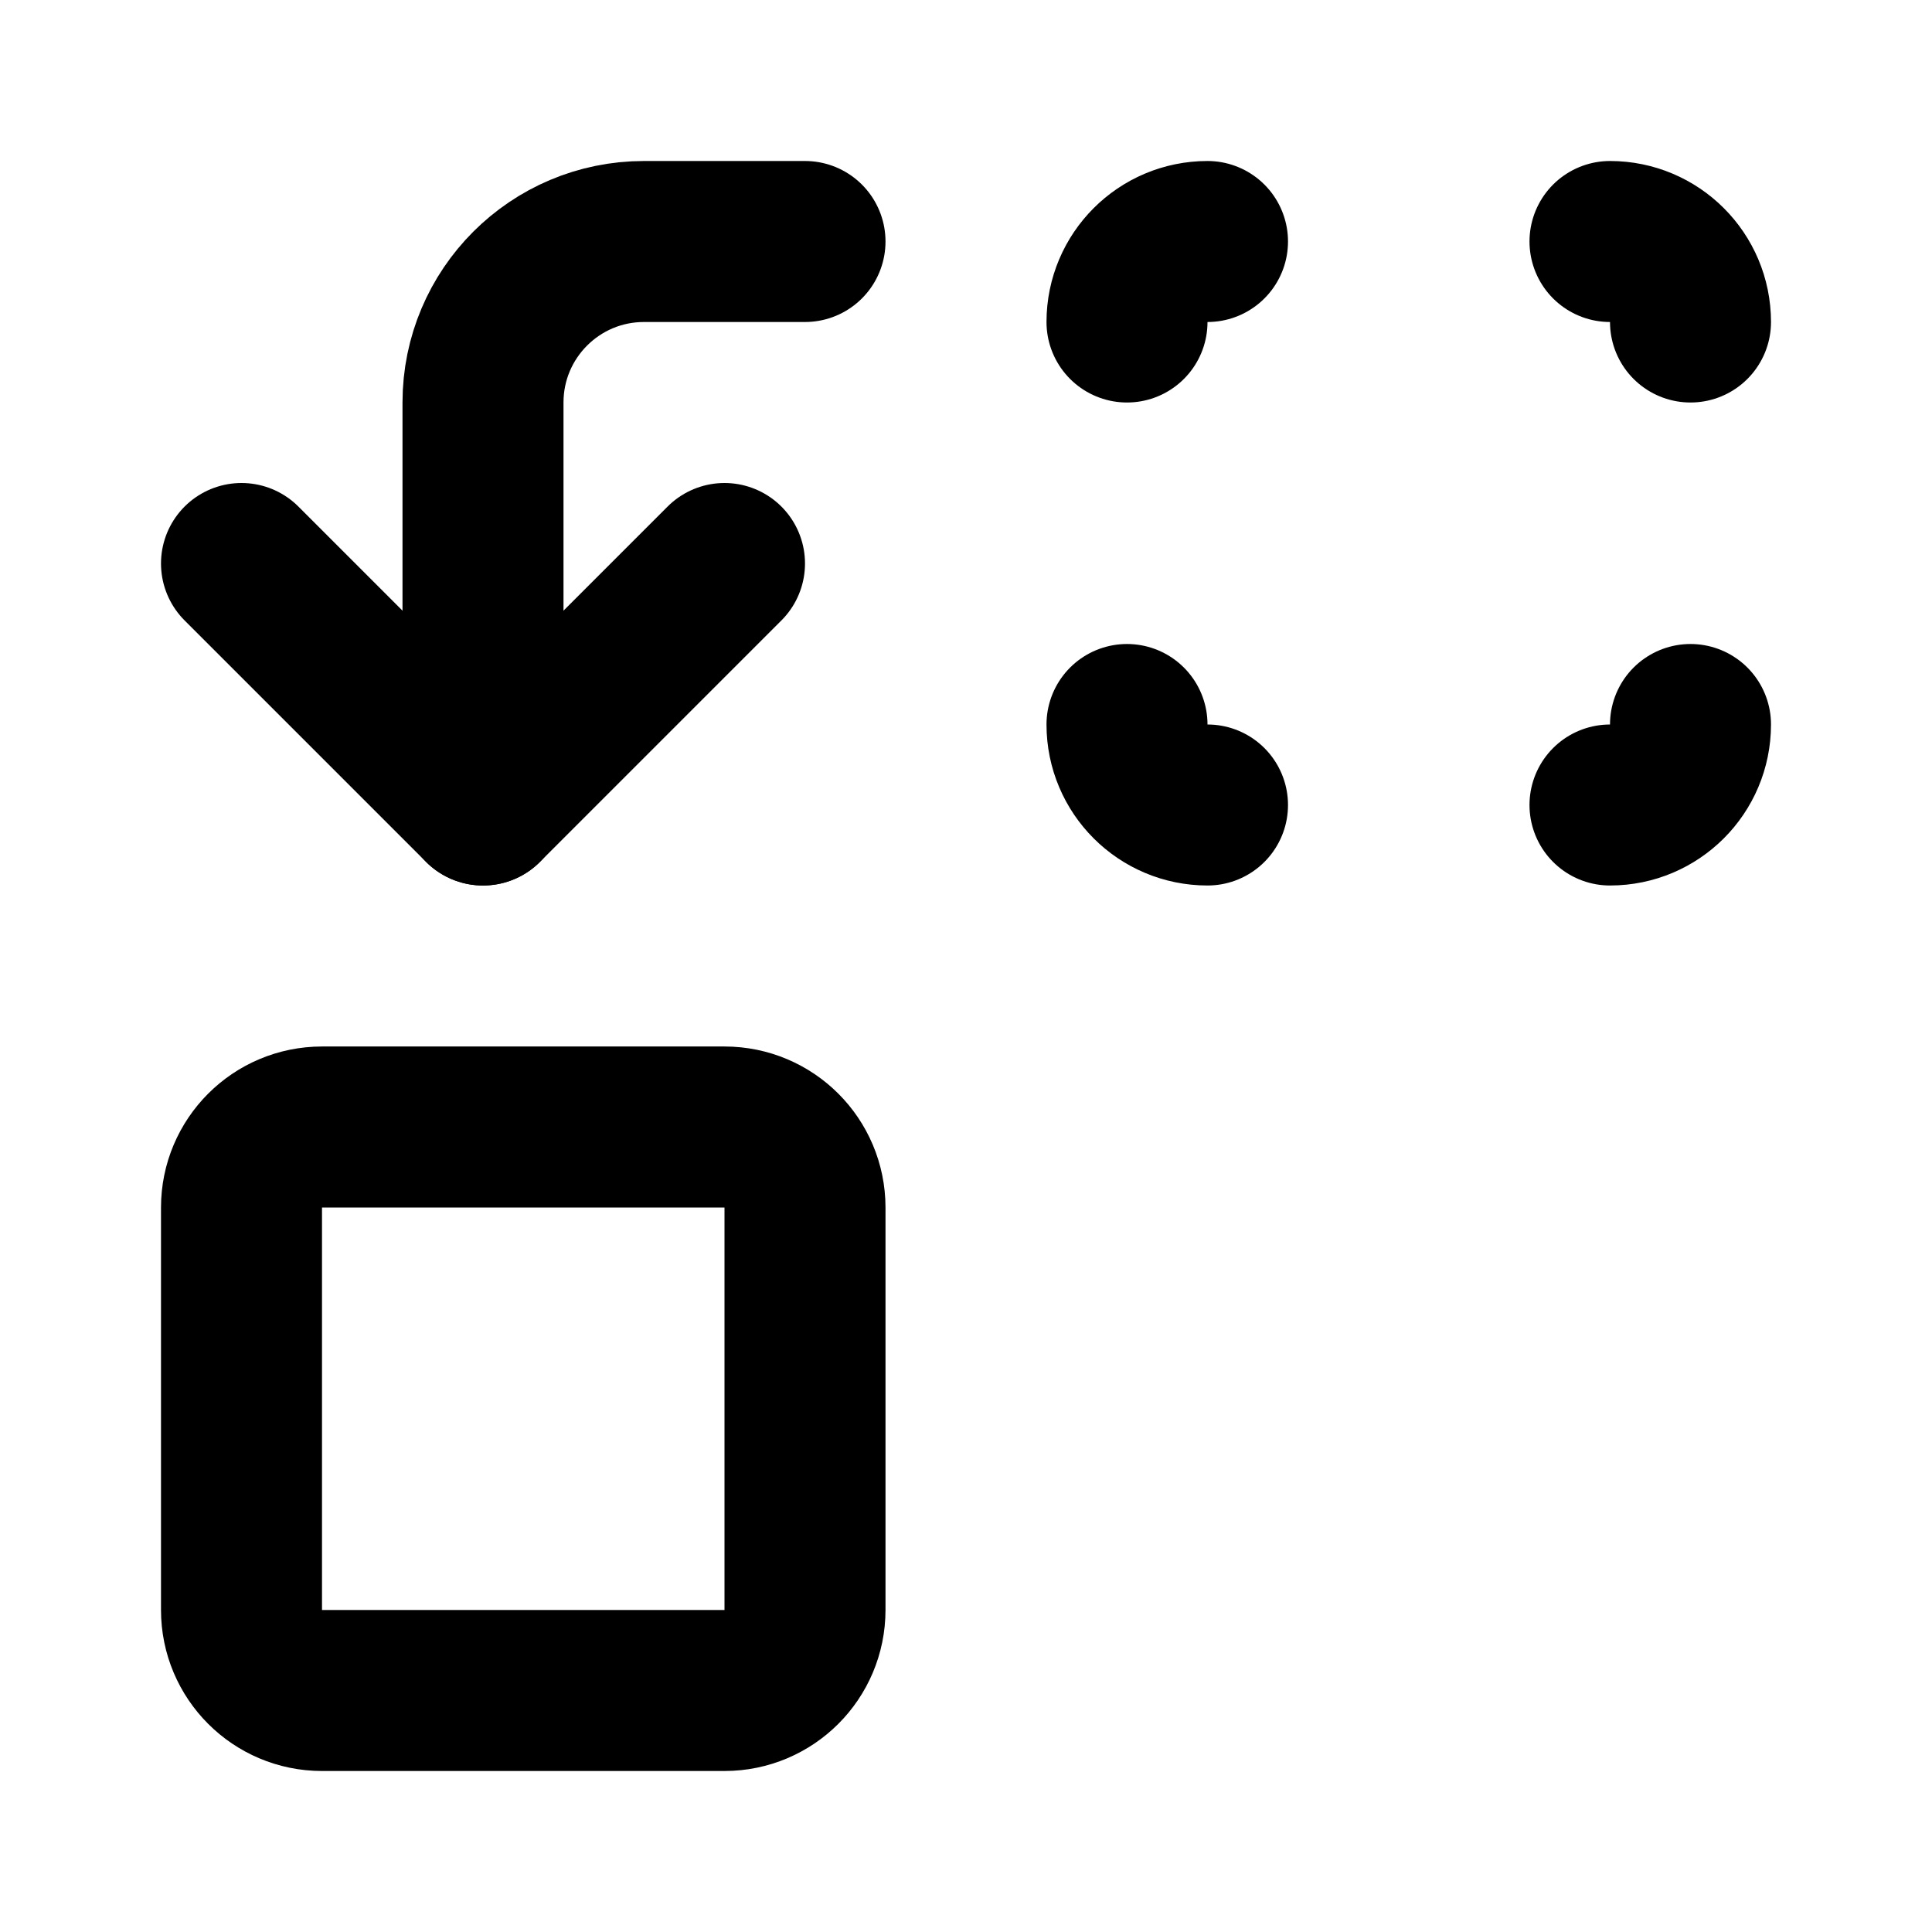
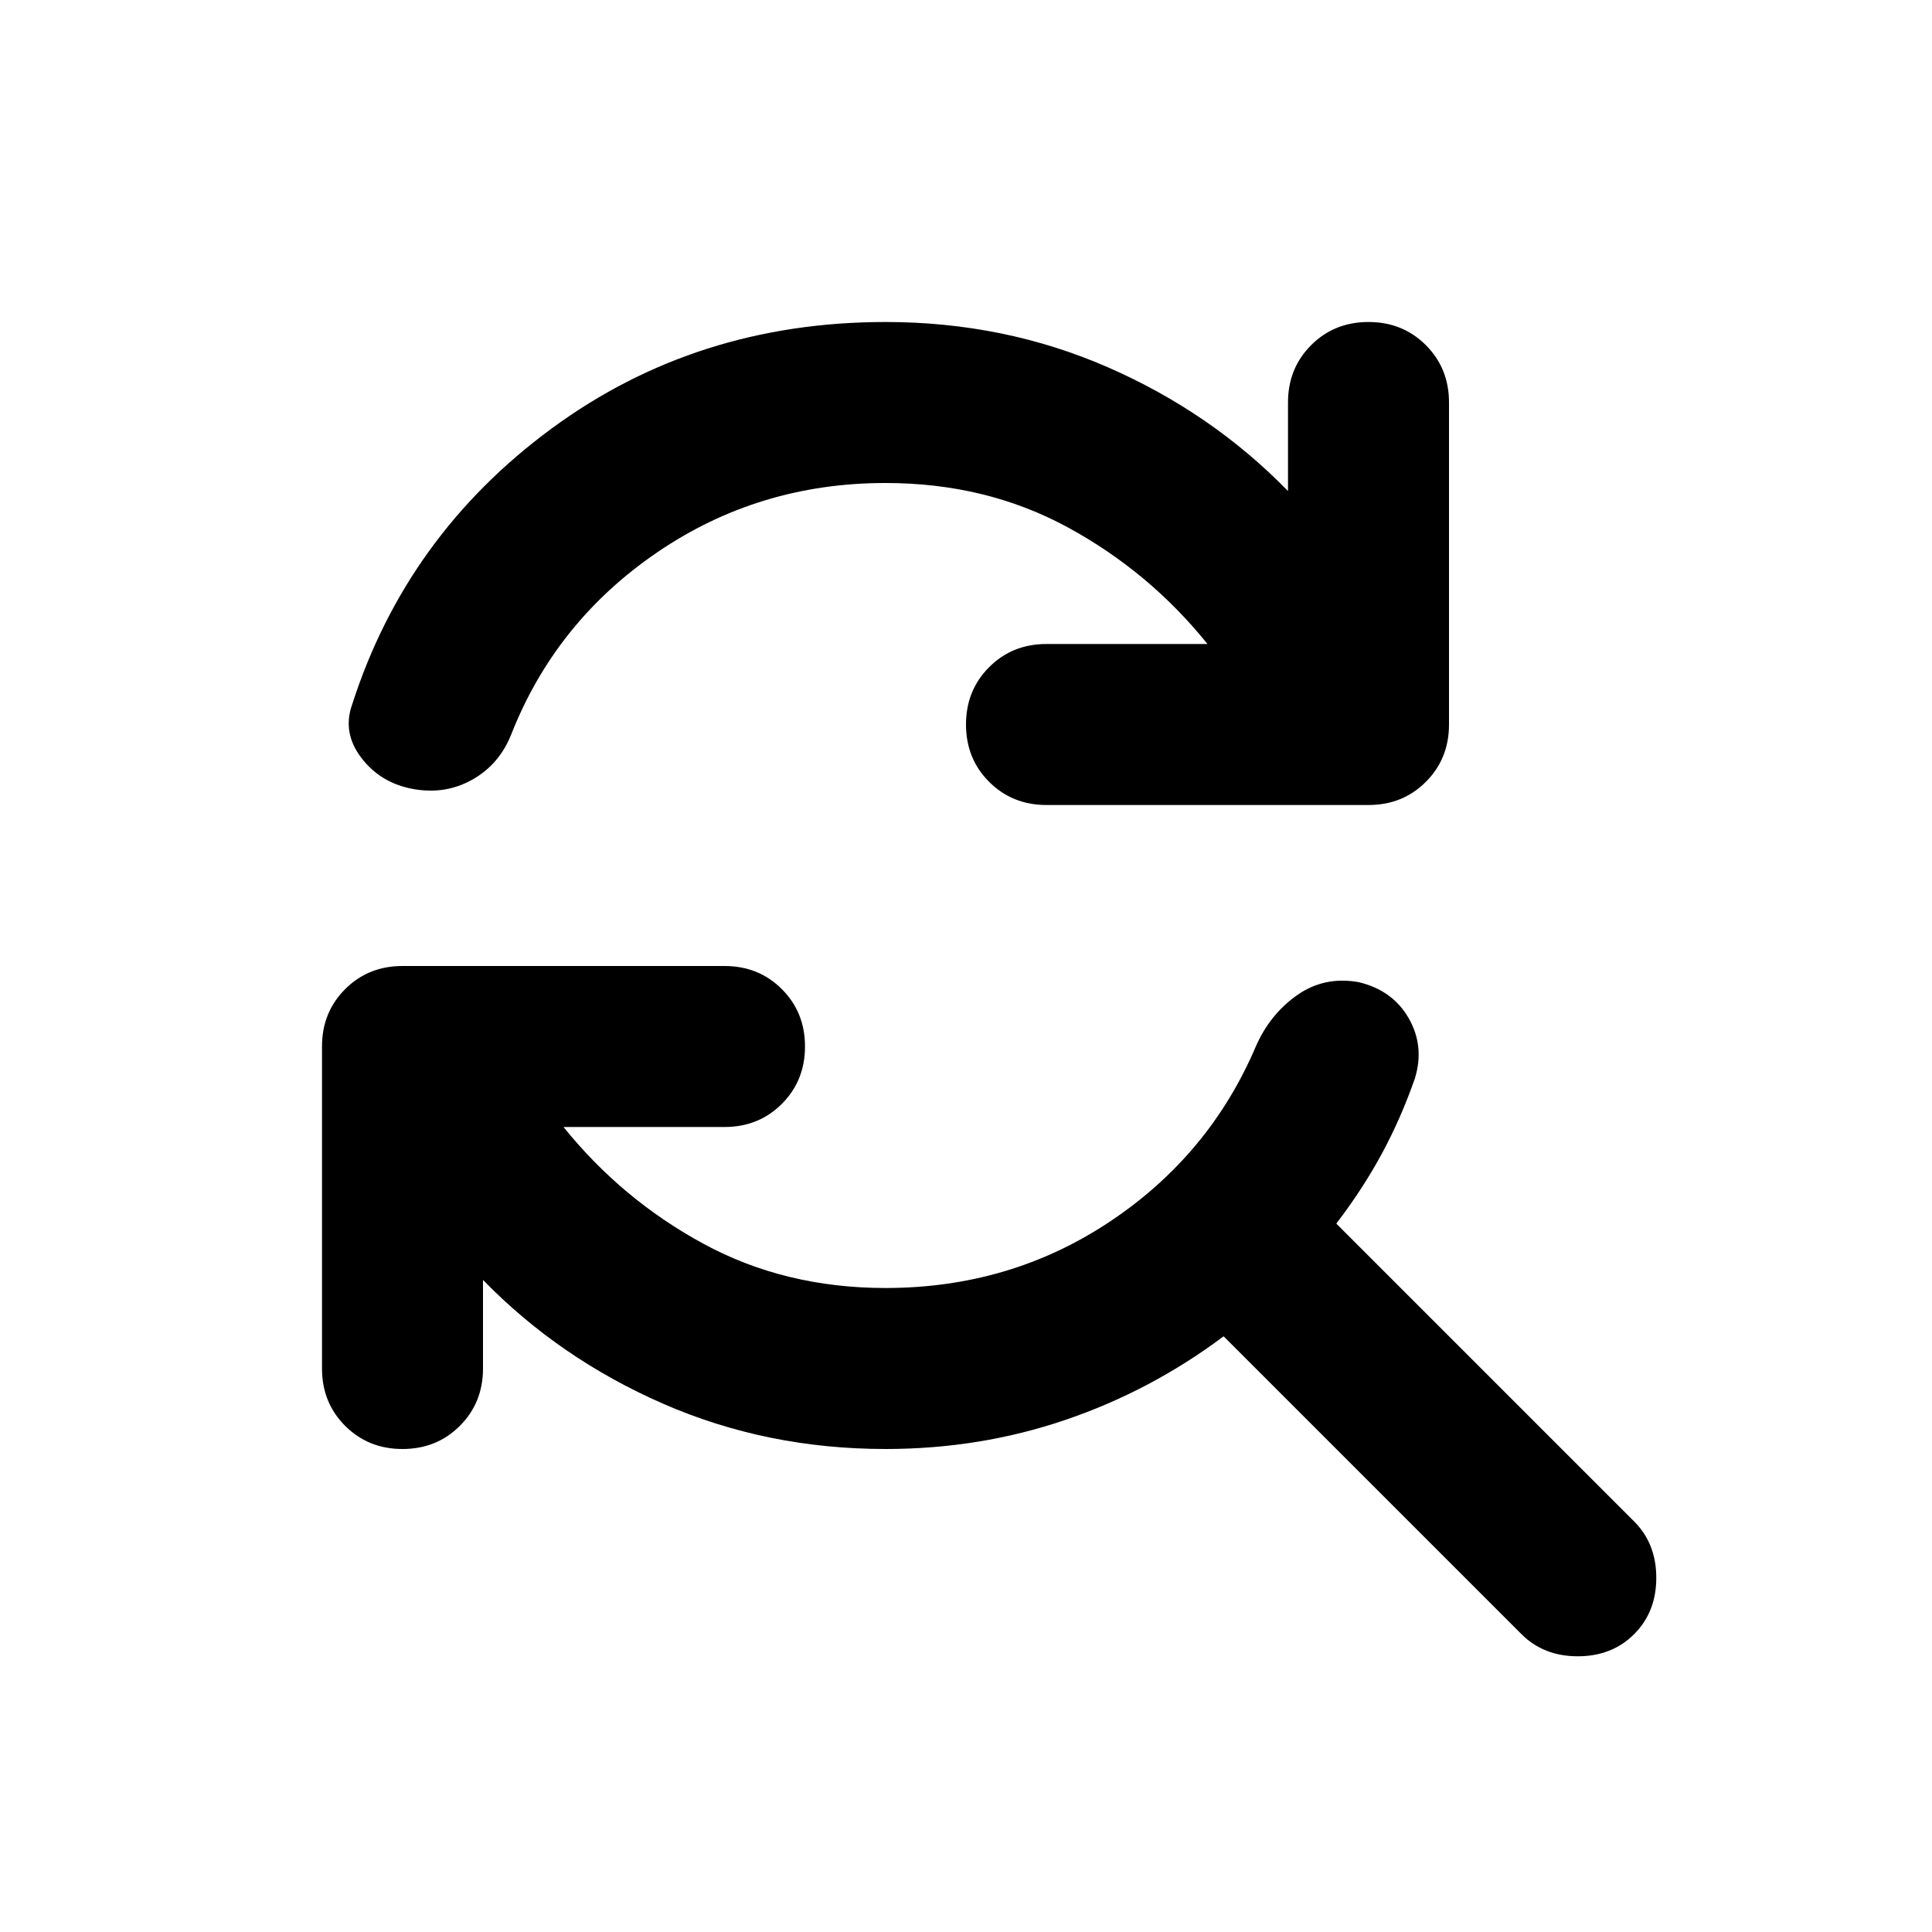
- <svg xmlns="http://www.w3.org/2000/svg" width="24" height="24" viewBox="0 0 24 24" fill="none" stroke="black" stroke-width="2" stroke-linecap="round" stroke-linejoin="round">
-   <path d="M14 4a1 1 0 0 1 1-1" />
-   <path d="M15 10a1 1 0 0 1-1-1" />
-   <path d="M21 4a1 1 0 0 0-1-1" />
-   <path d="M21 9a1 1 0 0 1-1 1" />
-   <path d="m3 7 3 3 3-3" />
-   <path d="M6 10V5a2 2 0 0 1 2-2h2" />
-   <rect x="3" y="14" width="7" height="7" rx="1" />
+ <svg xmlns="http://www.w3.org/2000/svg" height="24" viewBox="0 -960 960 960" width="24">
+   <path d="M440-720q-63 0-113.5 34.5T254-595q-6 15-19.5 22.5T205-568q-16-3-25.5-15.5T175-610q27-84 99-137t166-53q59 0 110.5 22.5T640-716v-44q0-17 11.5-28.5T680-800q17 0 28.5 11.5T720-760v160q0 17-11.5 28.5T680-560H520q-17 0-28.5-11.5T480-600q0-17 11.5-28.5T520-640h80q-29-36-69.5-58T440-720Zm0 480q-59 0-110.5-22.5T240-324v44q0 17-11.5 28.5T200-240q-17 0-28.5-11.5T160-280v-160q0-17 11.5-28.5T200-480h160q17 0 28.5 11.5T400-440q0 17-11.5 28.5T360-400h-80q29 36 69.5 58t90.5 22q62 0 111.5-33t72.5-87q7-16 20.5-25.5T675-472q17 4 25 18t3 30q-7 20-16.5 37.5T664-352l148 148q11 11 11 28t-11 28q-11 11-28 11t-28-11L608-296q-36 27-78.5 41.5T440-240Z" />
</svg>
